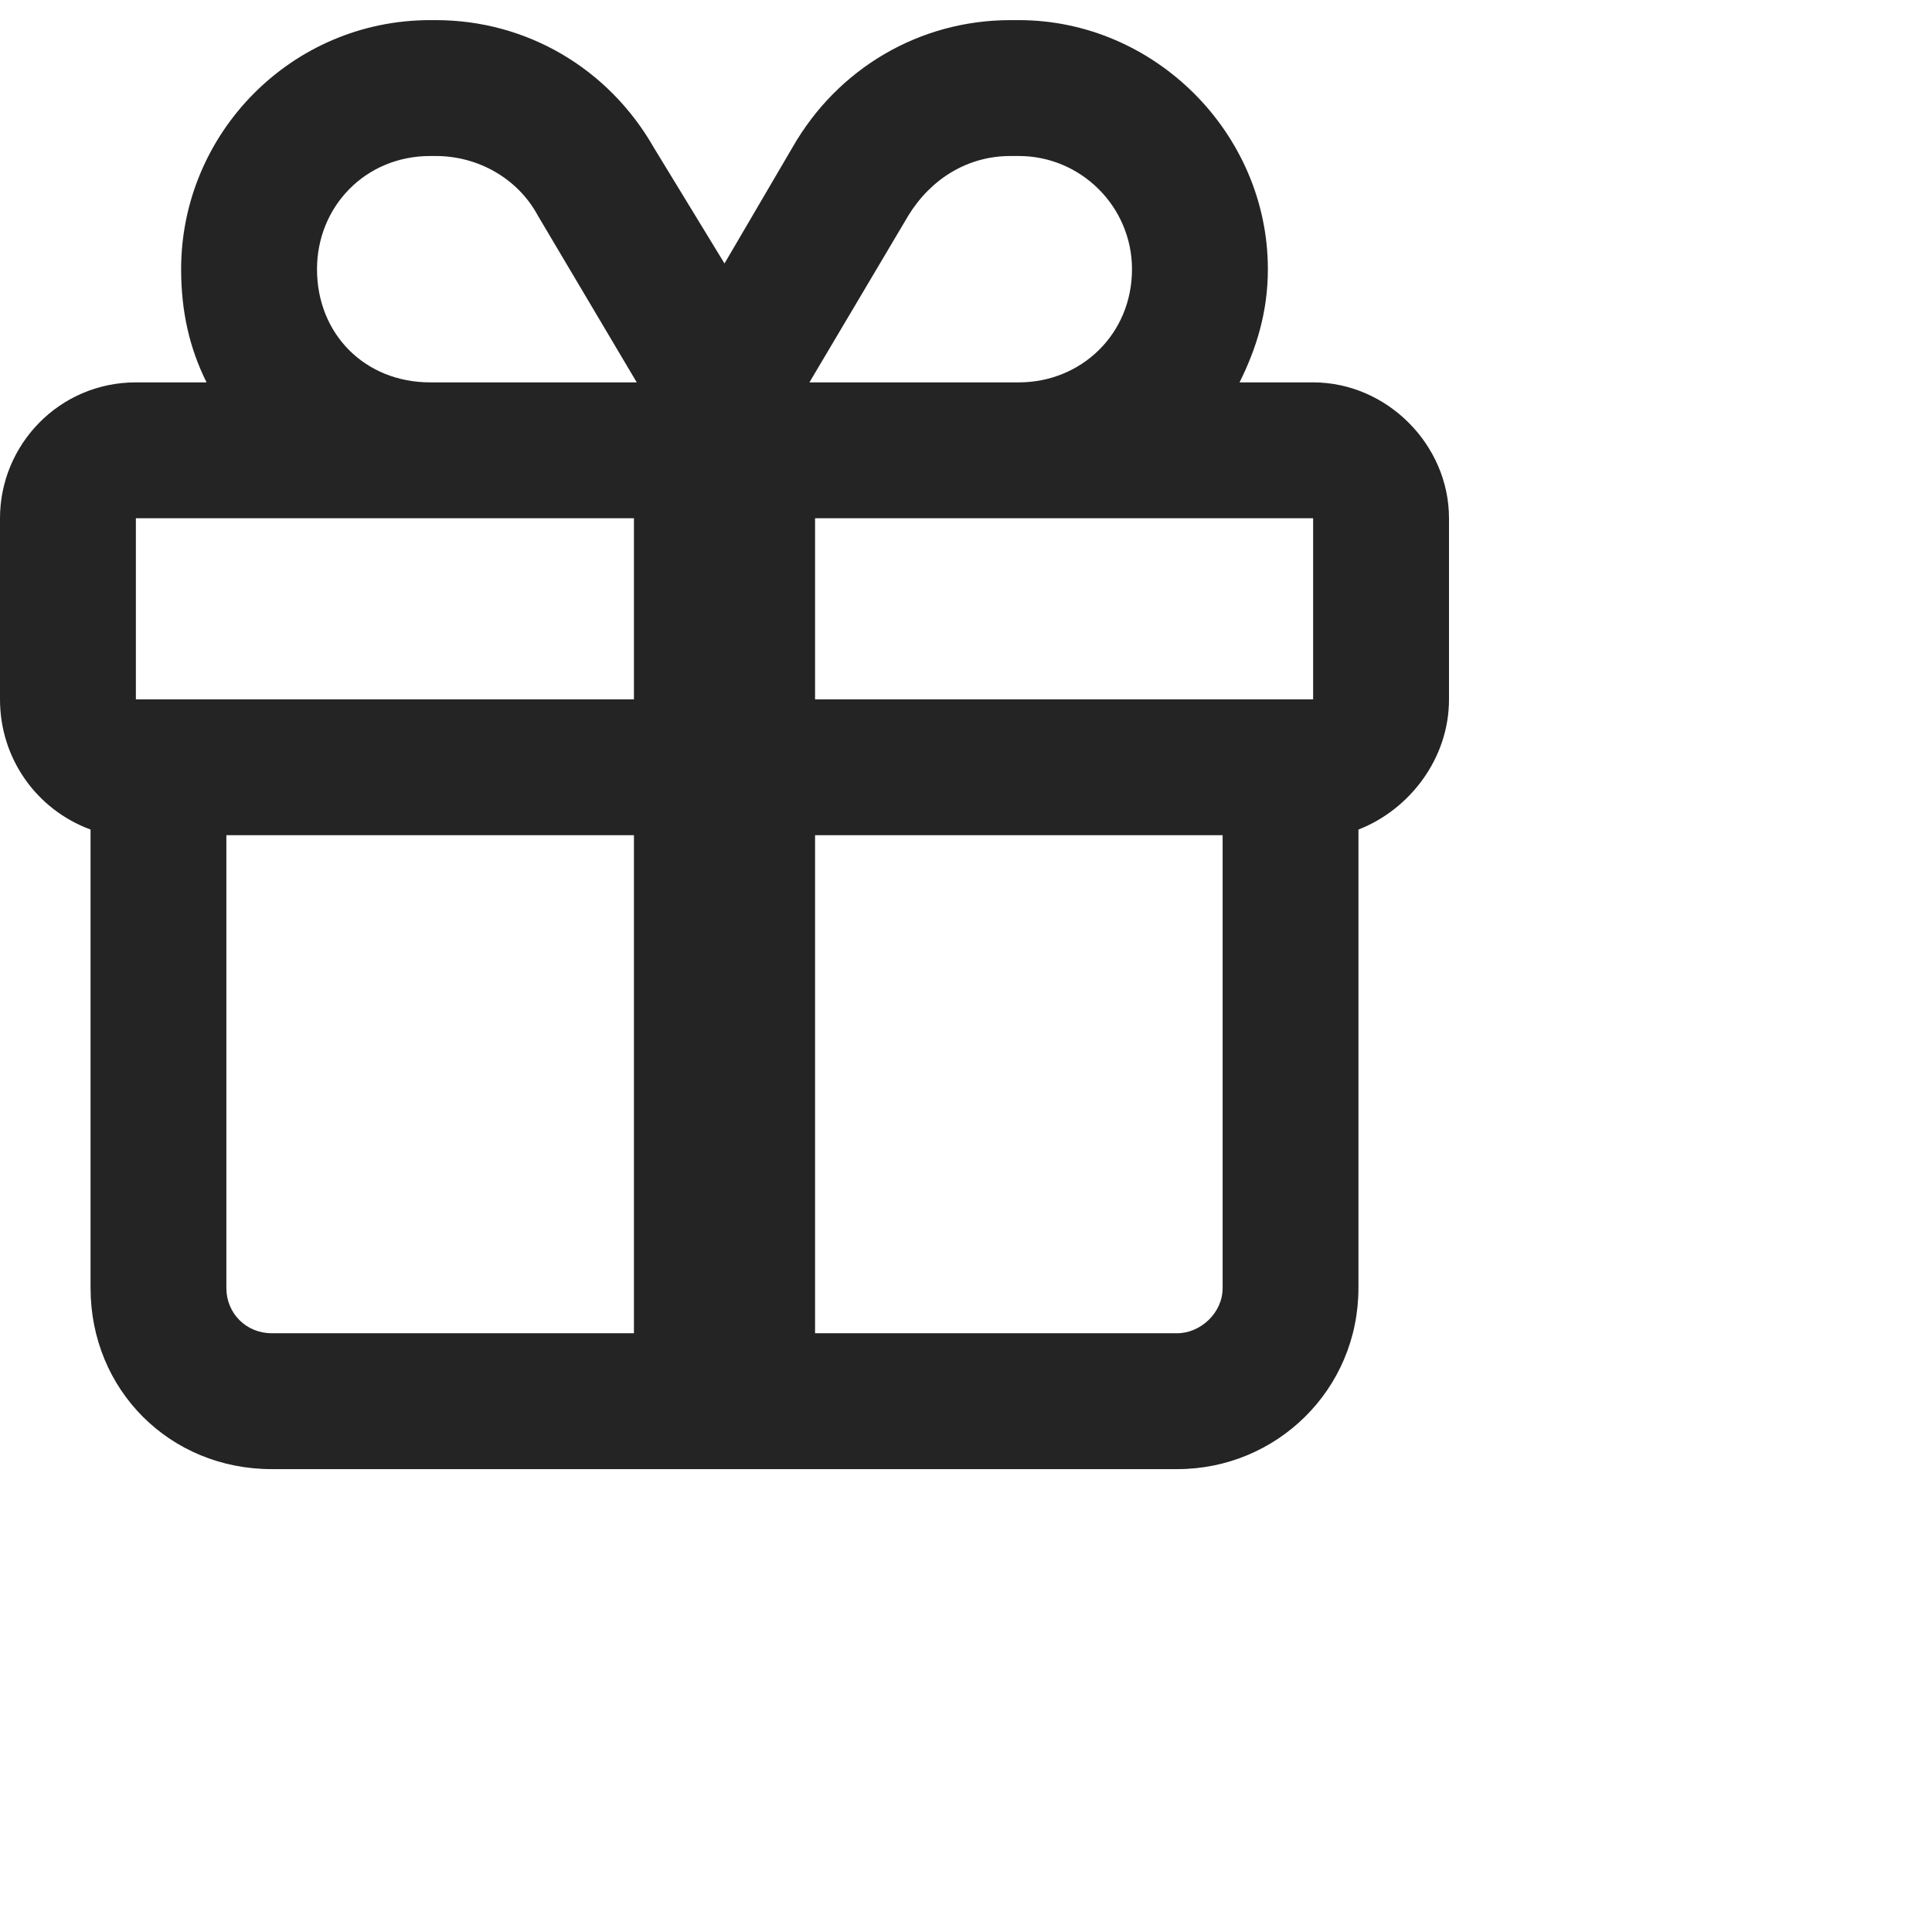
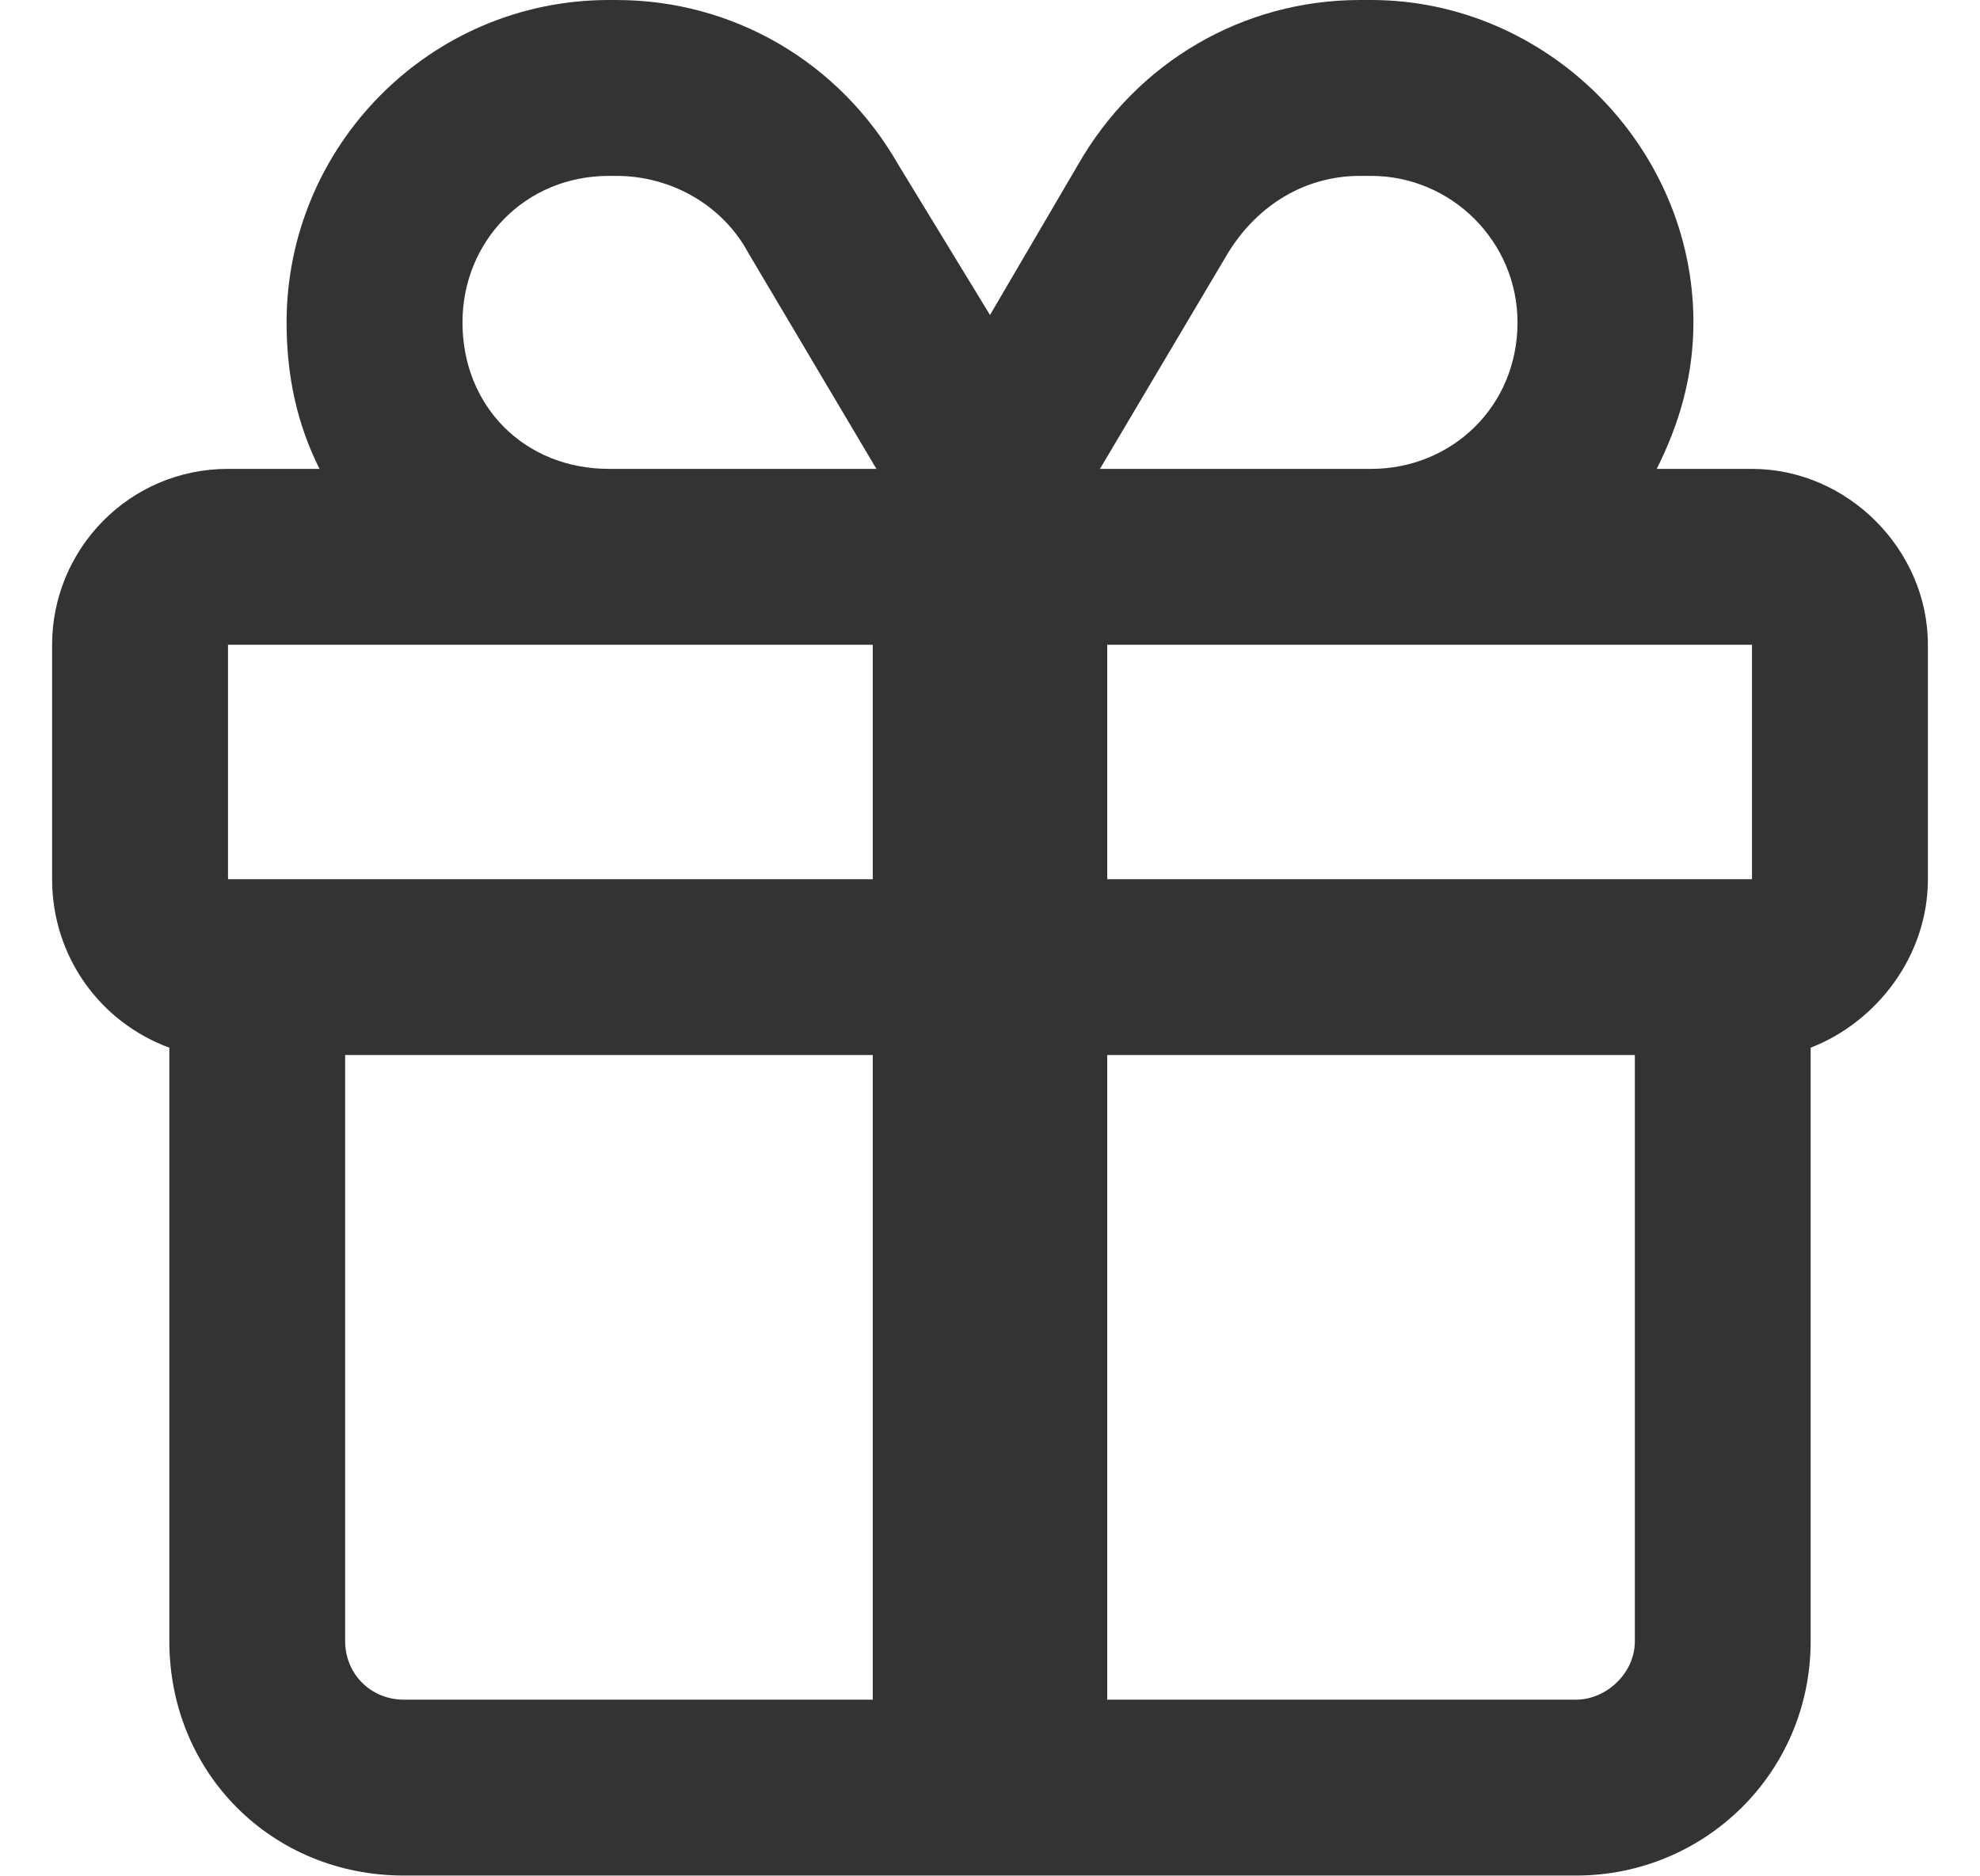
- <svg xmlns="http://www.w3.org/2000/svg" width="18" height="18" viewBox="0 0 24 24" fill="none">
-   <path d="M8.121 1.832L9 3.273L9.844 1.832C10.406 0.848 11.426 0.25 12.551 0.25H12.656C14.344 0.25 15.75 1.656 15.75 3.344C15.75 3.871 15.609 4.328 15.398 4.75H16.312C17.227 4.75 18 5.523 18 6.438V8.688C18 9.426 17.508 10.059 16.875 10.305V10.375V16C16.875 17.266 15.855 18.25 14.625 18.25H3.375C2.109 18.25 1.125 17.266 1.125 16V10.375V10.305C0.457 10.059 0 9.426 0 8.688V6.438C0 5.523 0.738 4.75 1.688 4.75H2.566C2.355 4.328 2.25 3.871 2.25 3.344C2.25 1.656 3.621 0.25 5.344 0.25H5.414C6.539 0.25 7.559 0.848 8.121 1.832ZM16.312 6.438H12.656H10.125V8.688H15.188H16.312V6.438ZM7.875 6.438H5.344H1.688V8.688H2.812H7.875V6.438ZM7.875 10.375H2.812V16C2.812 16.316 3.059 16.562 3.375 16.562H7.875V10.375ZM10.125 16.562H14.625C14.906 16.562 15.188 16.316 15.188 16V10.375H10.125V16.562ZM12.656 4.75C13.43 4.75 14.062 4.152 14.062 3.344C14.062 2.57 13.43 1.938 12.656 1.938H12.551C12.023 1.938 11.566 2.219 11.285 2.676L10.055 4.75H10.125H12.656ZM7.875 4.75H7.91L6.68 2.676C6.434 2.219 5.941 1.938 5.414 1.938H5.344C4.535 1.938 3.938 2.57 3.938 3.344C3.938 4.152 4.535 4.75 5.344 4.75H7.875Z" fill="#242424" />
+ <svg xmlns="http://www.w3.org/2000/svg" width="19" height="18" viewBox="0 0 19 18" fill="none">
+   <path d="M8.621 1.582L9.5 3.023L10.344 1.582C10.906 0.598 11.926 0 13.051 0H13.156C14.844 0 16.25 1.406 16.25 3.094C16.25 3.621 16.109 4.078 15.898 4.5H16.812C17.727 4.5 18.5 5.273 18.5 6.188V8.438C18.5 9.176 18.008 9.809 17.375 10.055V10.125V15.75C17.375 17.016 16.355 18 15.125 18H3.875C2.609 18 1.625 17.016 1.625 15.75V10.125V10.055C0.957 9.809 0.5 9.176 0.5 8.438V6.188C0.5 5.273 1.238 4.5 2.188 4.5H3.066C2.855 4.078 2.75 3.621 2.75 3.094C2.75 1.406 4.121 0 5.844 0H5.914C7.039 0 8.059 0.598 8.621 1.582ZM16.812 6.188H13.156H10.625V8.438H15.688H16.812V6.188ZM8.375 6.188H5.844H2.188V8.438H3.312H8.375V6.188ZM8.375 10.125H3.312V15.75C3.312 16.066 3.559 16.312 3.875 16.312H8.375V10.125ZM10.625 16.312H15.125C15.406 16.312 15.688 16.066 15.688 15.75V10.125H10.625V16.312ZM13.156 4.5C13.93 4.5 14.562 3.902 14.562 3.094C14.562 2.32 13.93 1.688 13.156 1.688H13.051C12.523 1.688 12.066 1.969 11.785 2.426L10.555 4.5H10.625H13.156ZM8.375 4.5H8.41L7.18 2.426C6.934 1.969 6.441 1.688 5.914 1.688H5.844C5.035 1.688 4.438 2.32 4.438 3.094C4.438 3.902 5.035 4.5 5.844 4.5H8.375Z" fill="#333333" />
</svg>
